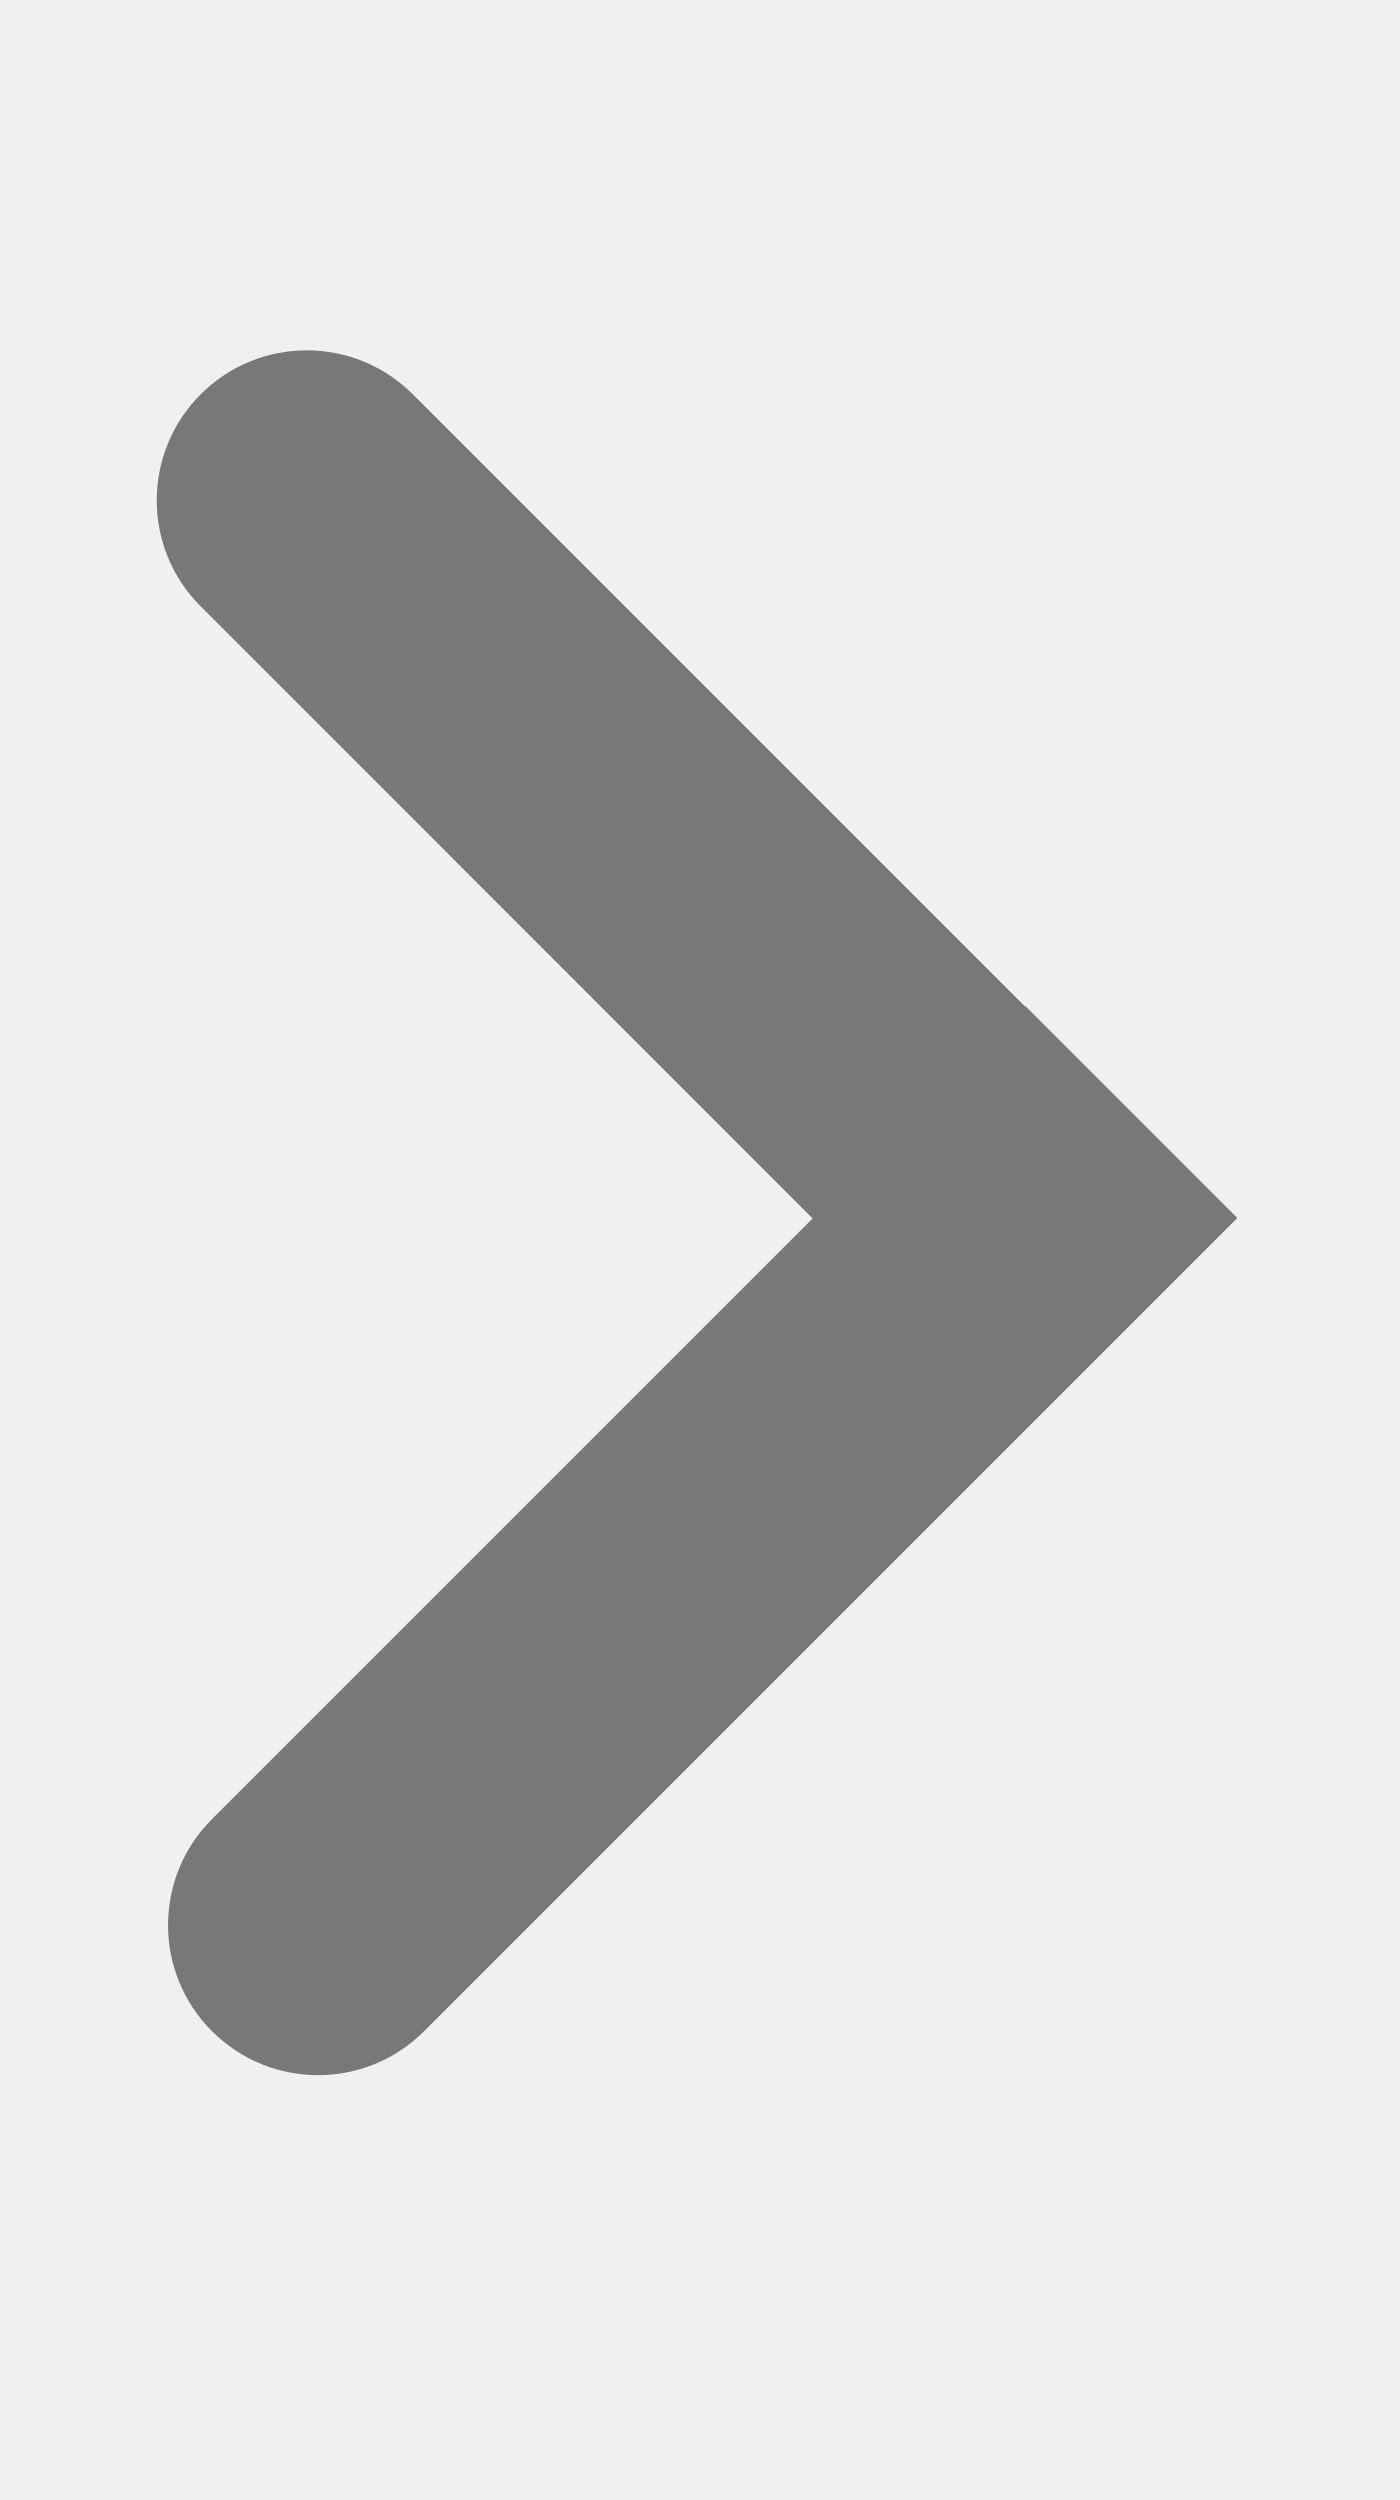
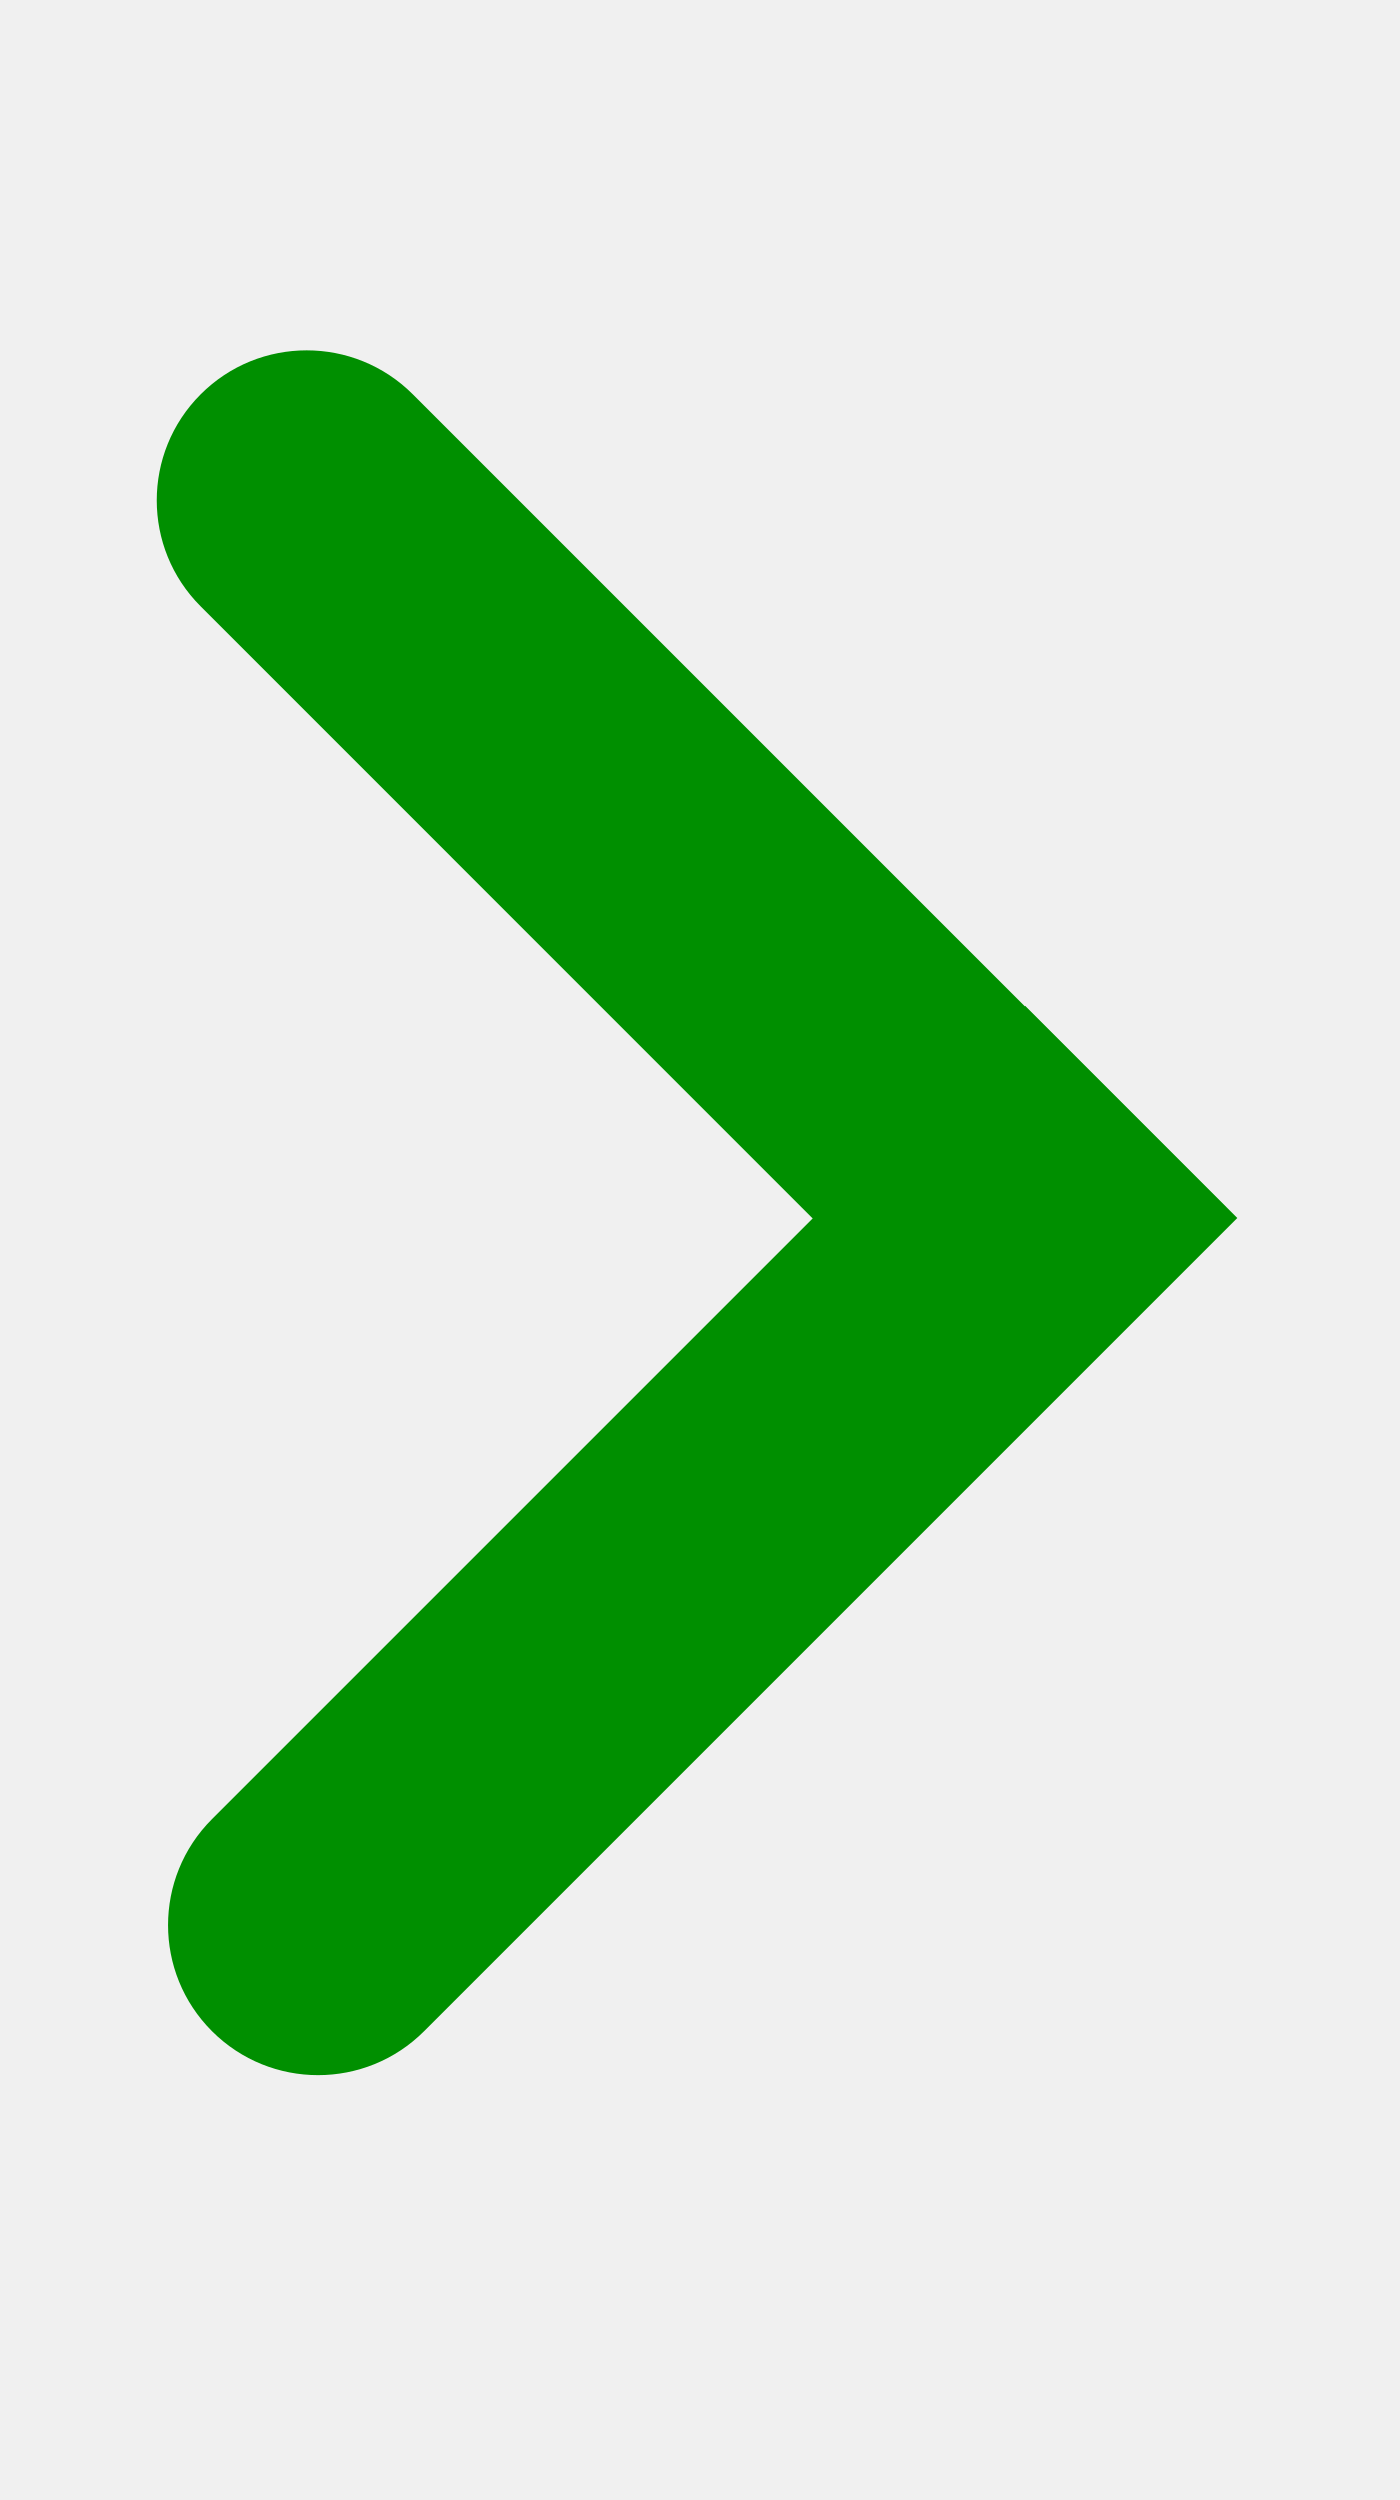
<svg xmlns="http://www.w3.org/2000/svg" width="14" height="25" viewBox="0 0 14 25" fill="none">
  <g clip-path="url(#clip0)">
-     <g opacity="0.5">
-       <path d="M4.128 3.943C3.542 3.357 2.592 3.357 2.007 3.943C1.421 4.529 1.421 5.479 2.007 6.064L4.128 3.943ZM9.078 13.136L10.138 14.196L12.26 12.075L11.199 11.014L9.078 13.136ZM2.007 6.064L9.078 13.136L11.199 11.014L4.128 3.943L2.007 6.064Z" fill="black" />
-       <path d="M2.12 18.191C1.534 18.777 1.534 19.726 2.12 20.312C2.706 20.898 3.655 20.898 4.241 20.312L2.12 18.191ZM11.312 13.241L12.373 12.18L10.252 10.059L9.191 11.12L11.312 13.241ZM4.241 20.312L11.312 13.241L9.191 11.12L2.12 18.191L4.241 20.312Z" fill="black" />
+     <g opacity="1.0">
+       <path d="M4.128 3.943C3.542 3.357 2.592 3.357 2.007 3.943C1.421 4.529 1.421 5.479 2.007 6.064L4.128 3.943ZM9.078 13.136L10.138 14.196L12.26 12.075L11.199 11.014L9.078 13.136ZM2.007 6.064L9.078 13.136L11.199 11.014L4.128 3.943L2.007 6.064Z" fill="#008f00" />
+       <path d="M2.12 18.191C1.534 18.777 1.534 19.726 2.12 20.312C2.706 20.898 3.655 20.898 4.241 20.312L2.12 18.191ZM11.312 13.241L12.373 12.18L10.252 10.059L9.191 11.12L11.312 13.241ZM4.241 20.312L11.312 13.241L9.191 11.12L2.12 18.191L4.241 20.312Z" fill="#008f00" />
    </g>
  </g>
  <defs>
    <clipPath id="clip0">
      <rect width="14" height="25" fill="white" />
    </clipPath>
  </defs>
</svg>
